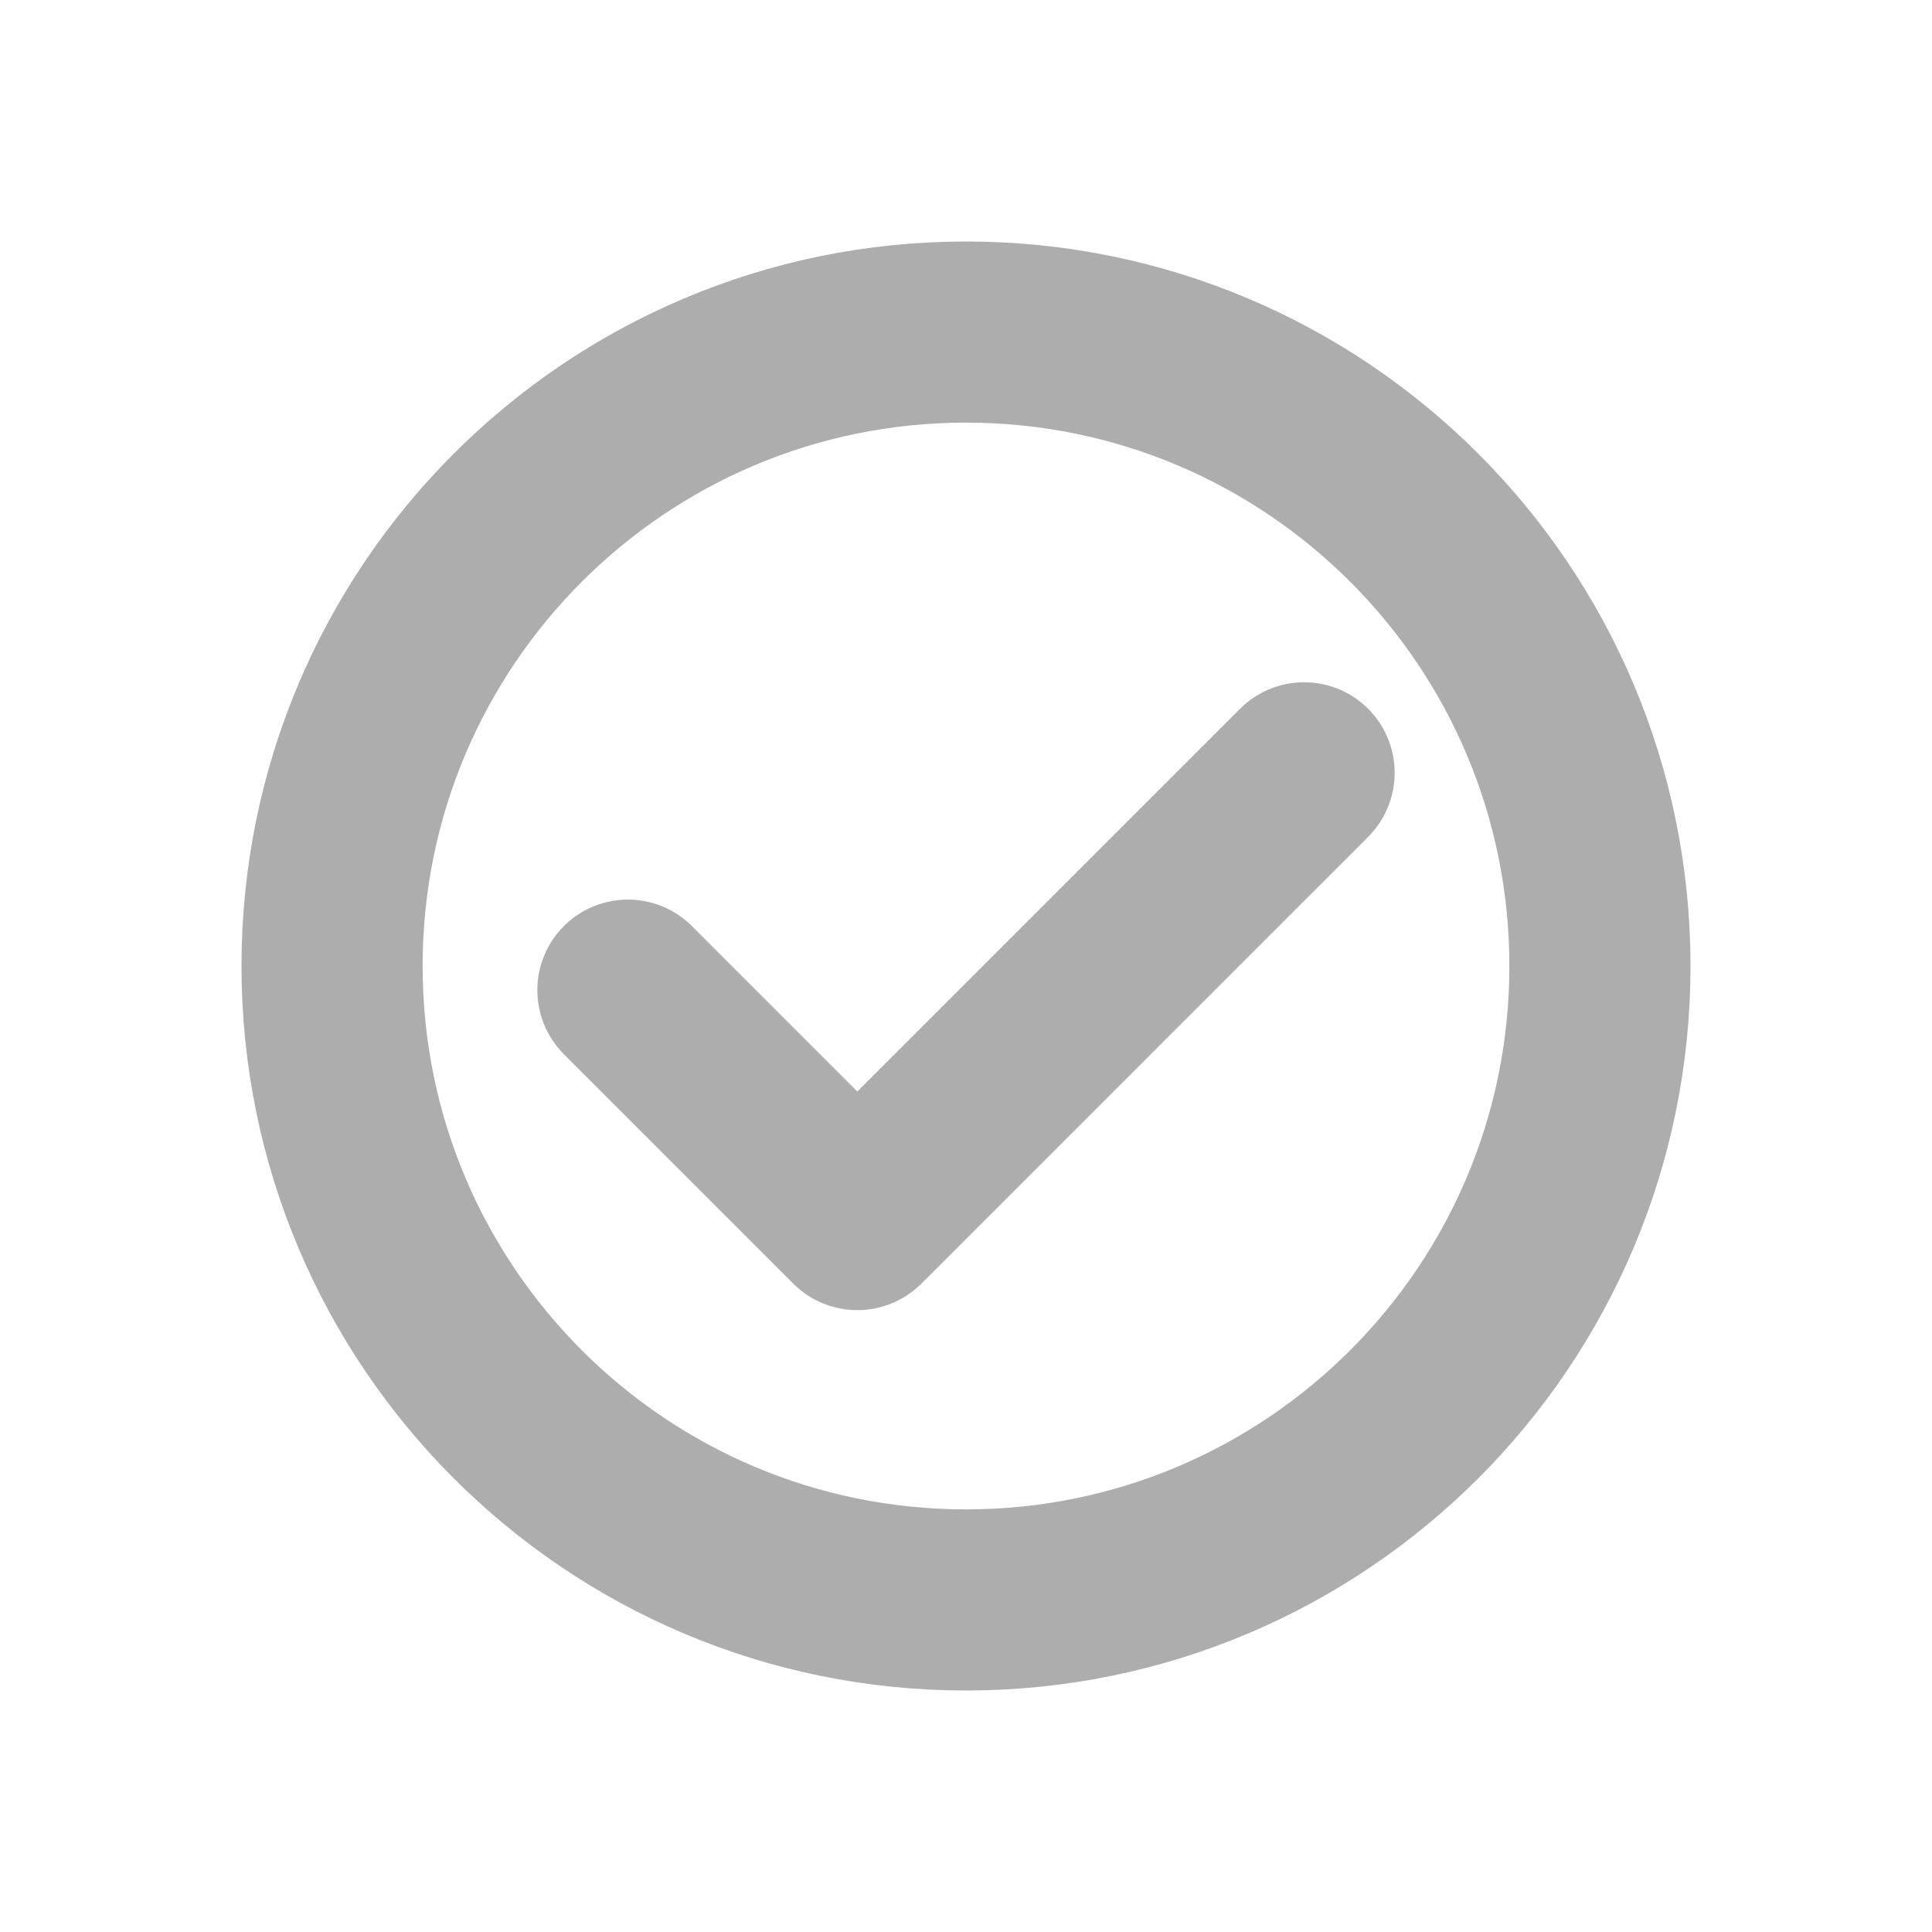
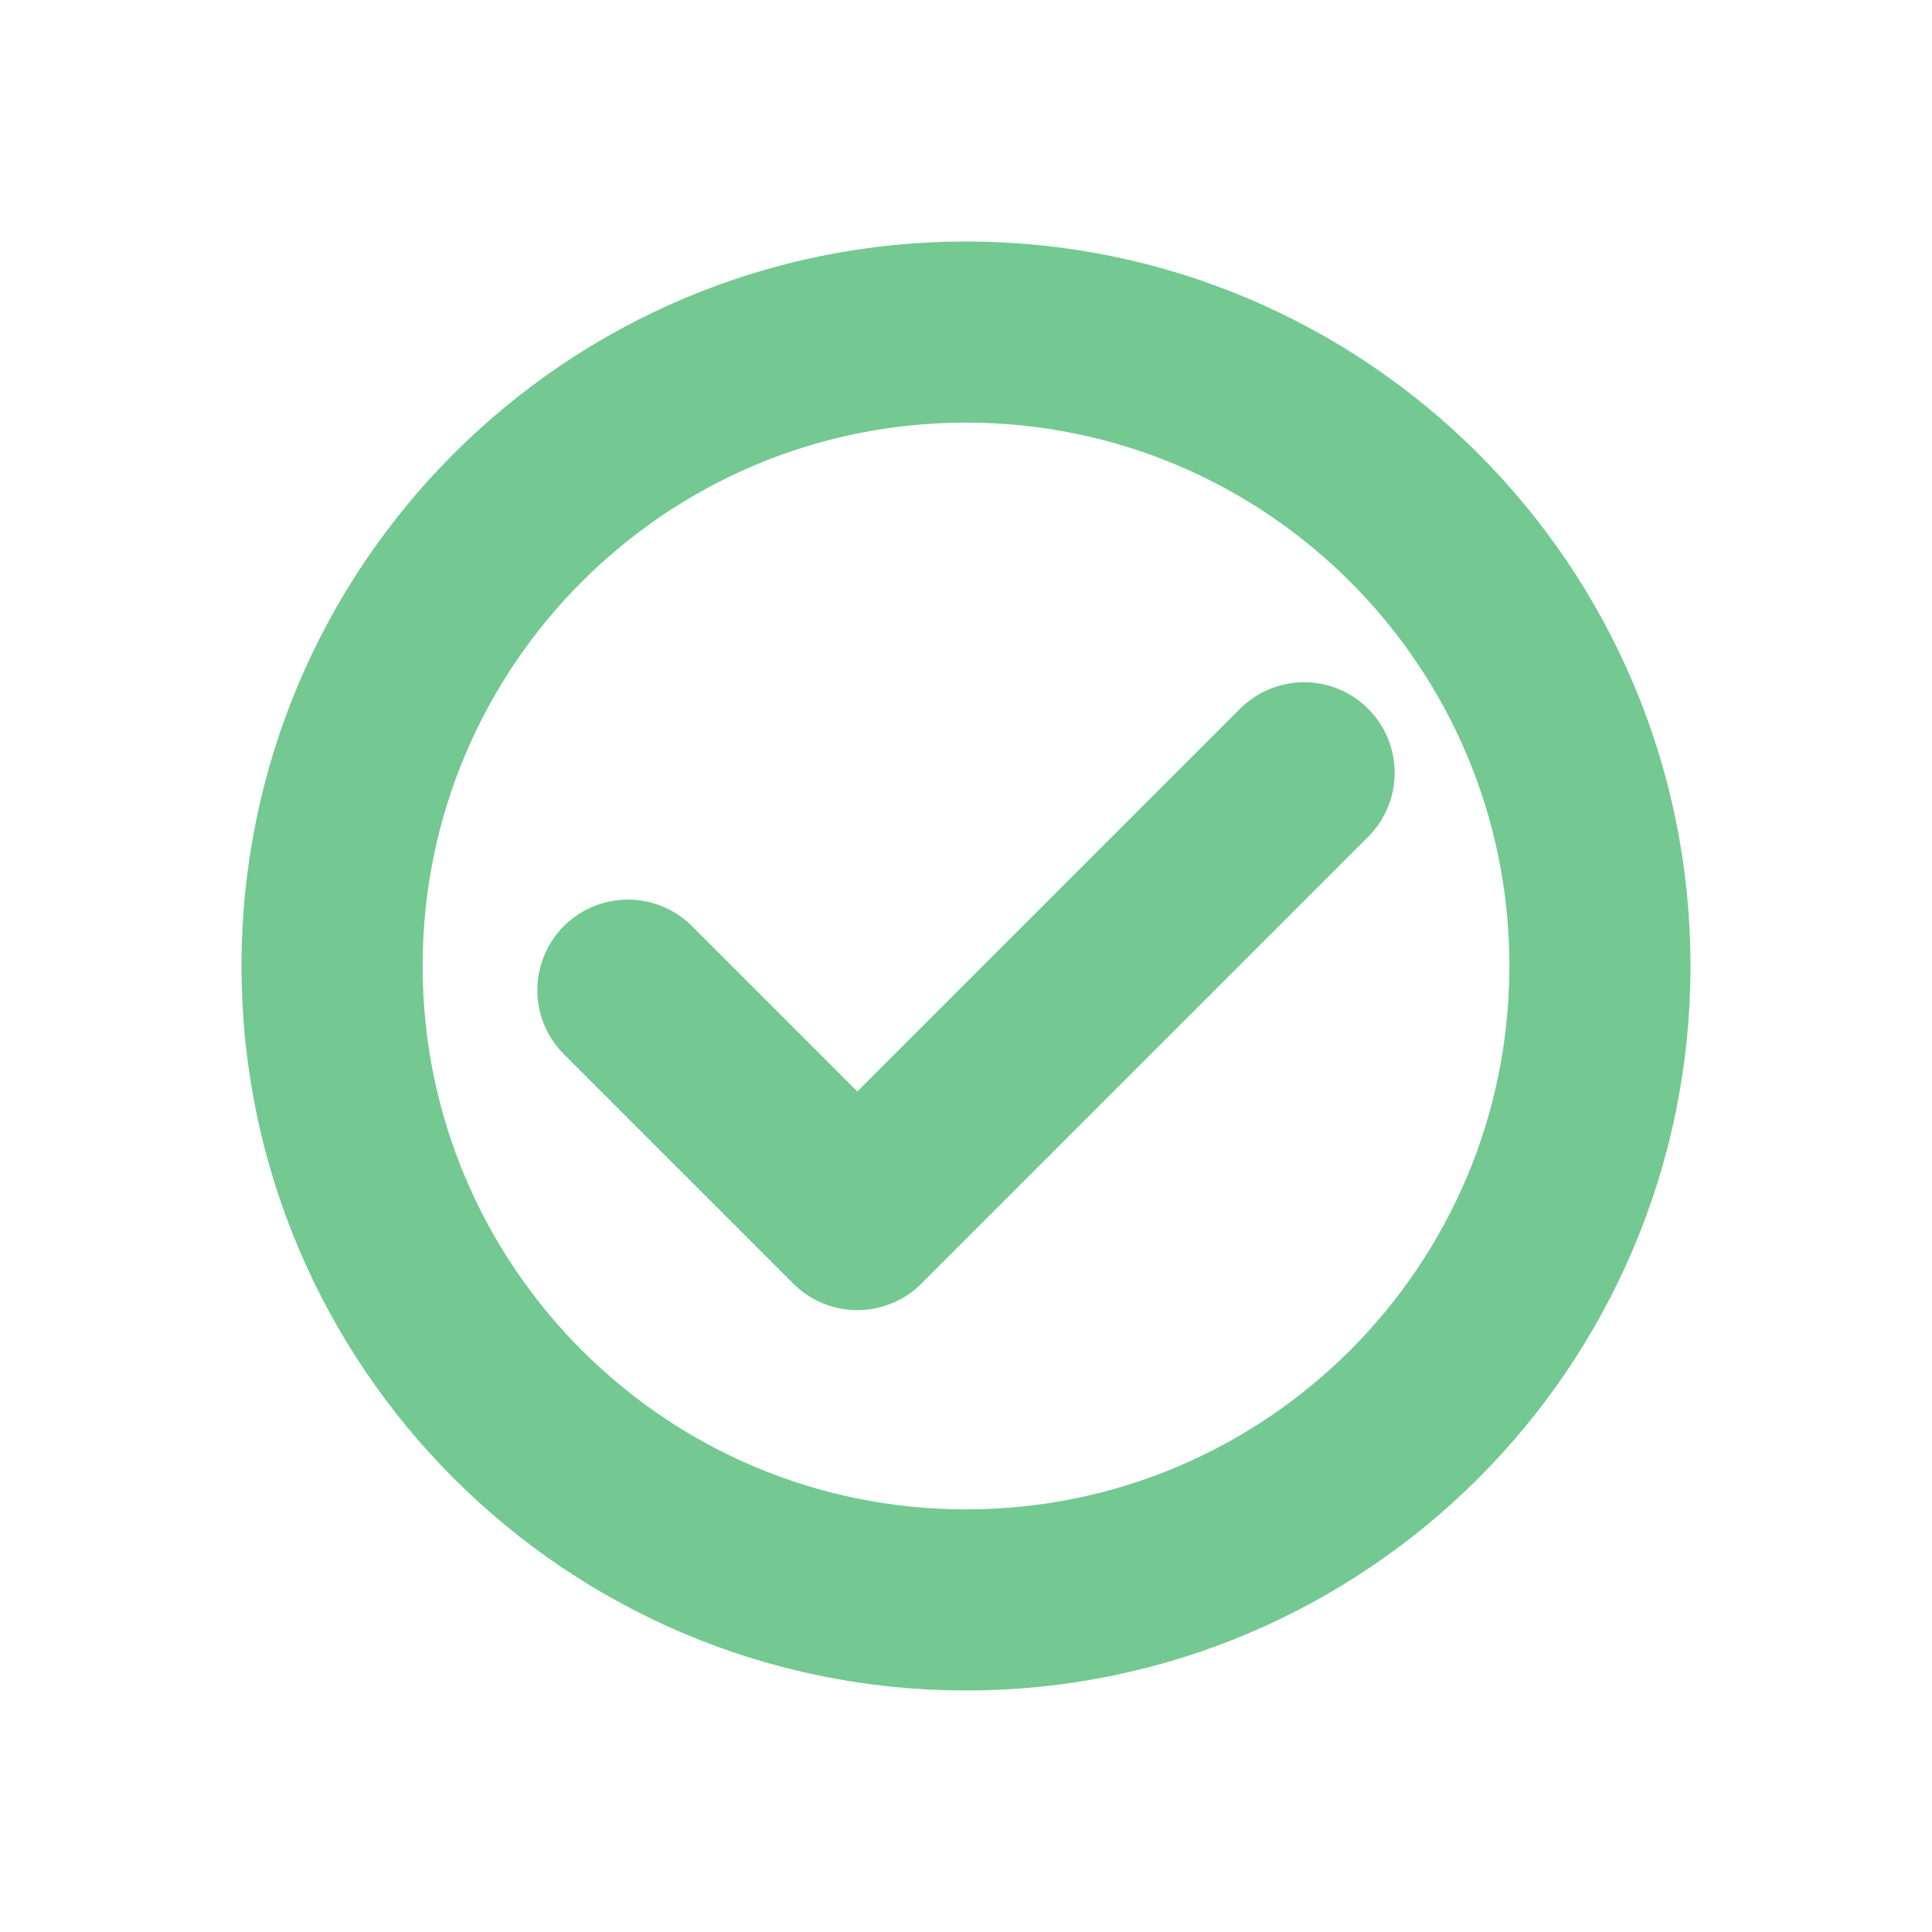
<svg xmlns="http://www.w3.org/2000/svg" viewBox="0 0 16 16" fill="none">
-   <circle cx="8" cy="8" r="5.25" stroke="#adadad" stroke-width="1.5" />
-   <path d="M5.2 8.2l1.9 1.9 3.7-3.7" stroke="#adadad" stroke-width="1.5" stroke-linecap="round" stroke-linejoin="round" />
+   <circle cx="8" cy="8" r="5.25" stroke="#73c991" stroke-width="1.5" />
+   <path d="M5.2 8.2l1.9 1.9 3.7-3.7" stroke="#73c991" stroke-width="1.5" stroke-linecap="round" stroke-linejoin="round" />
</svg>
